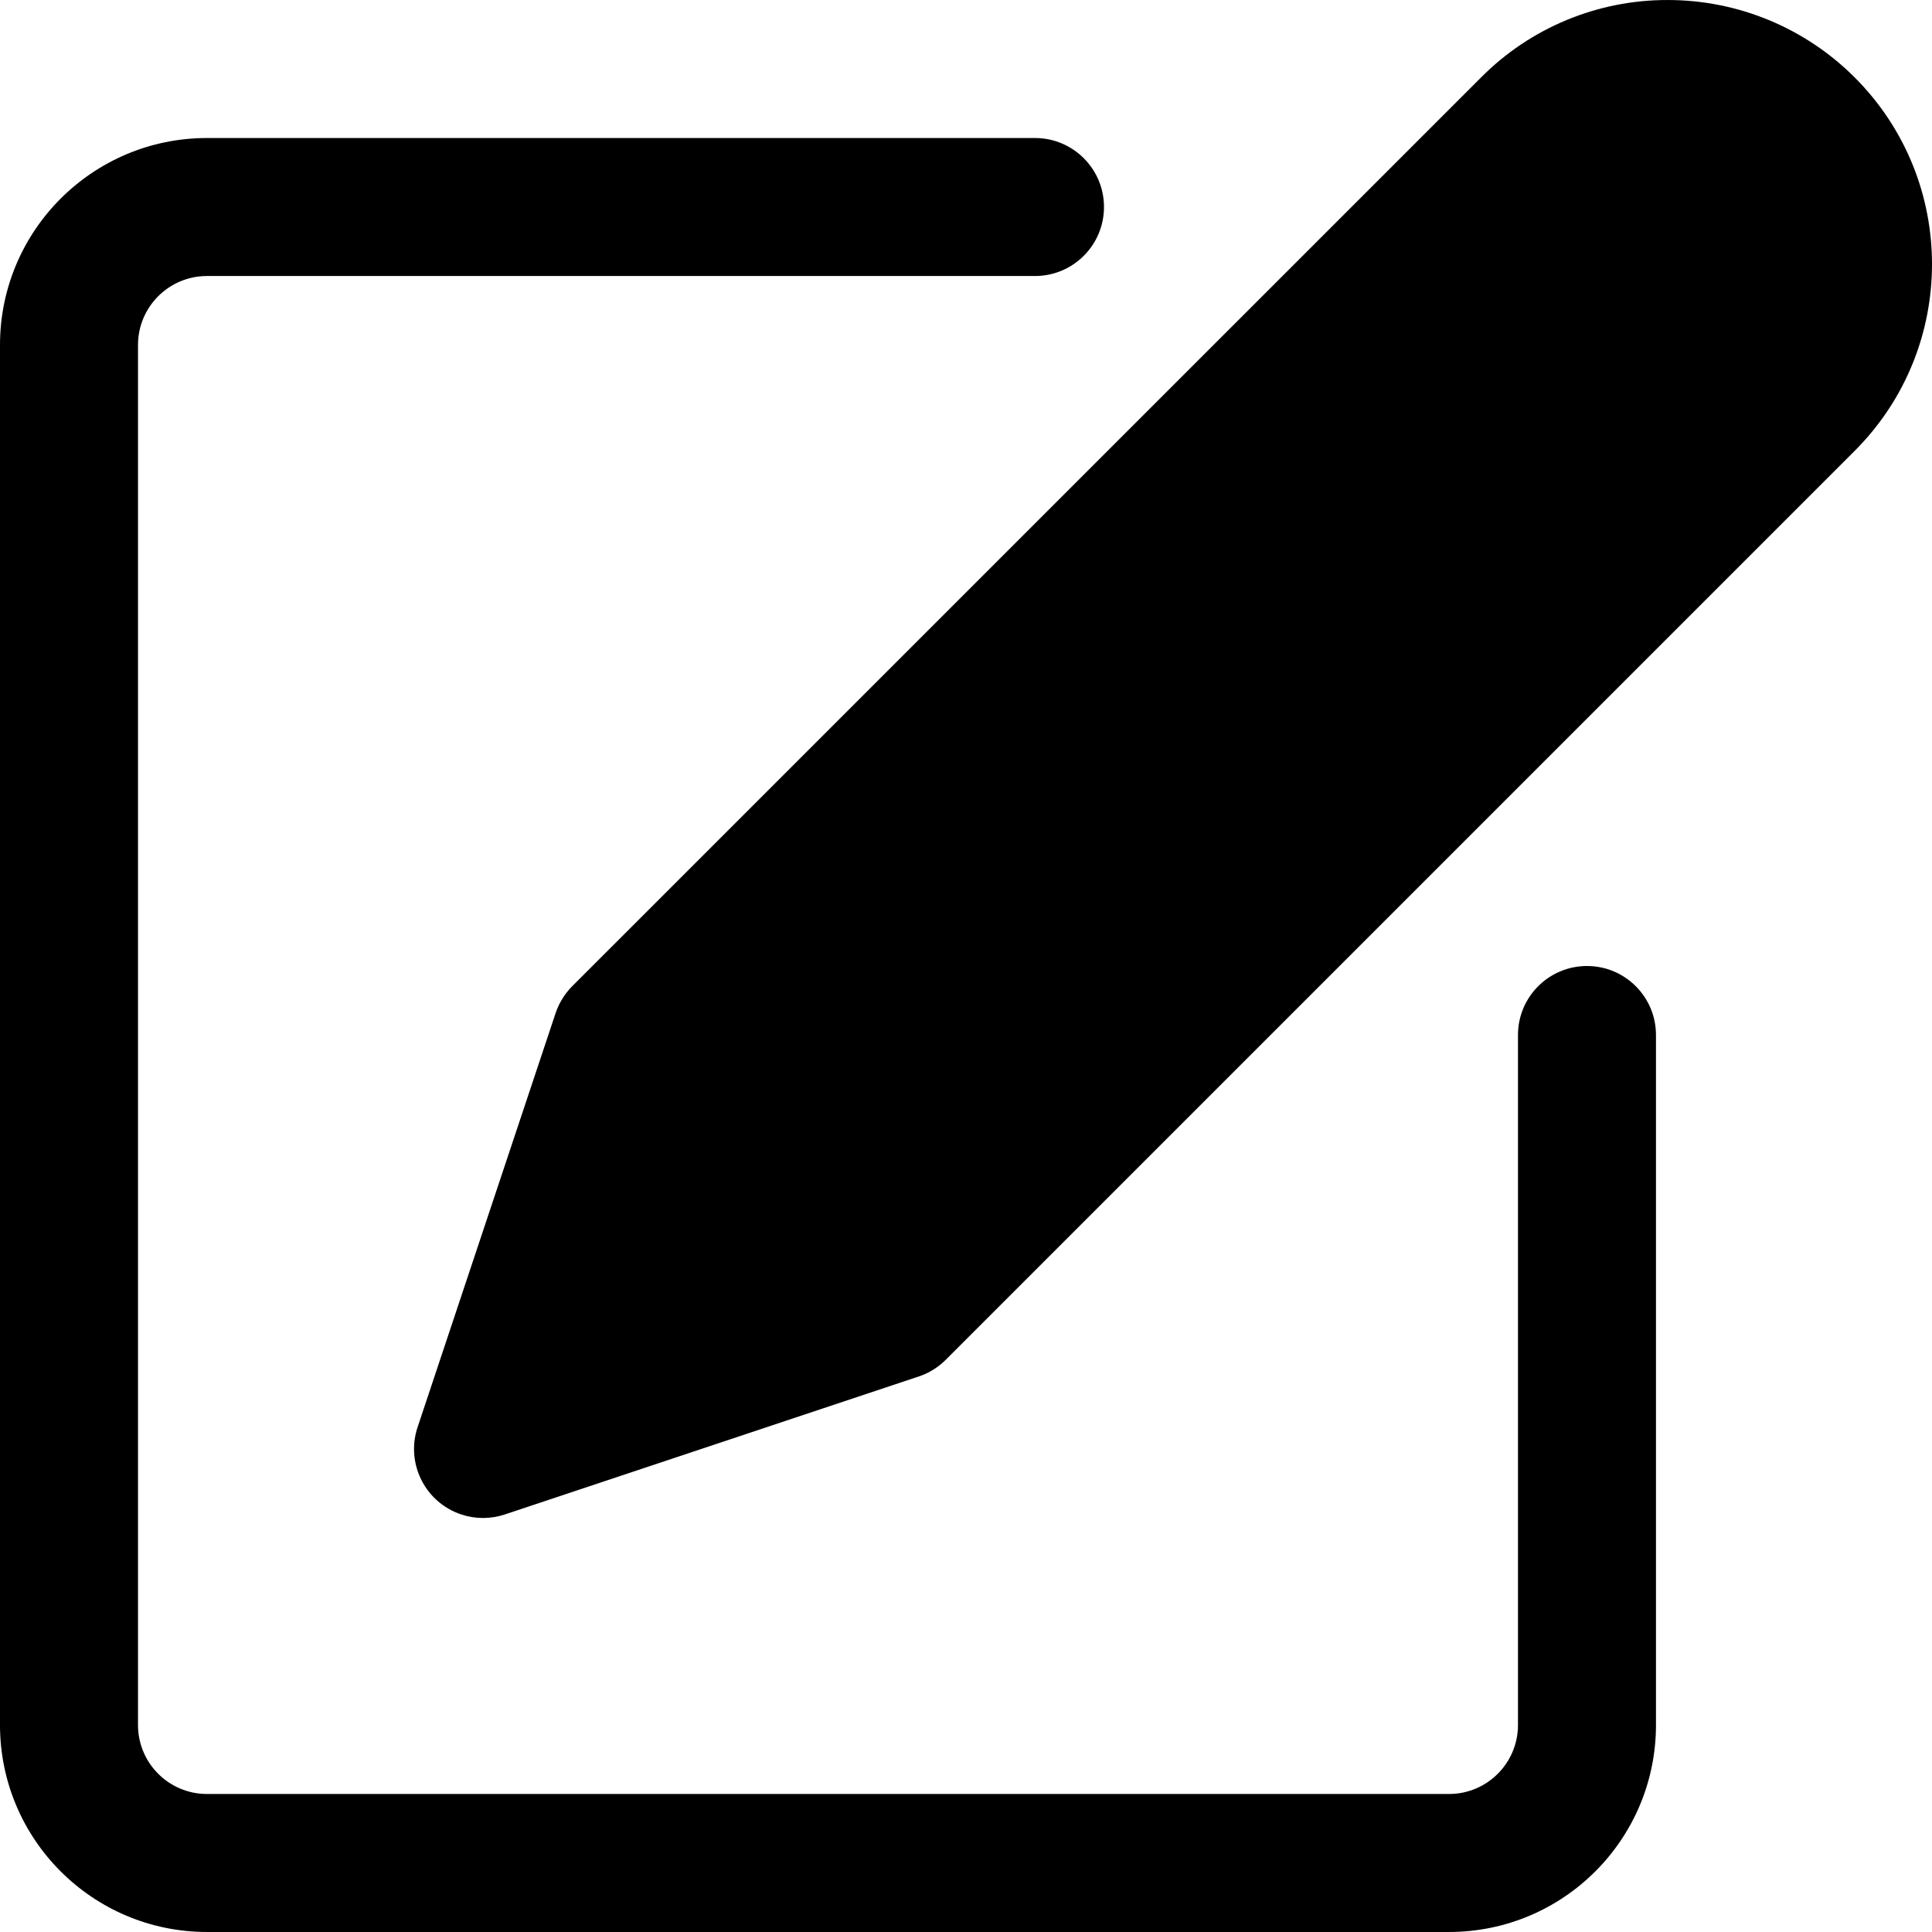
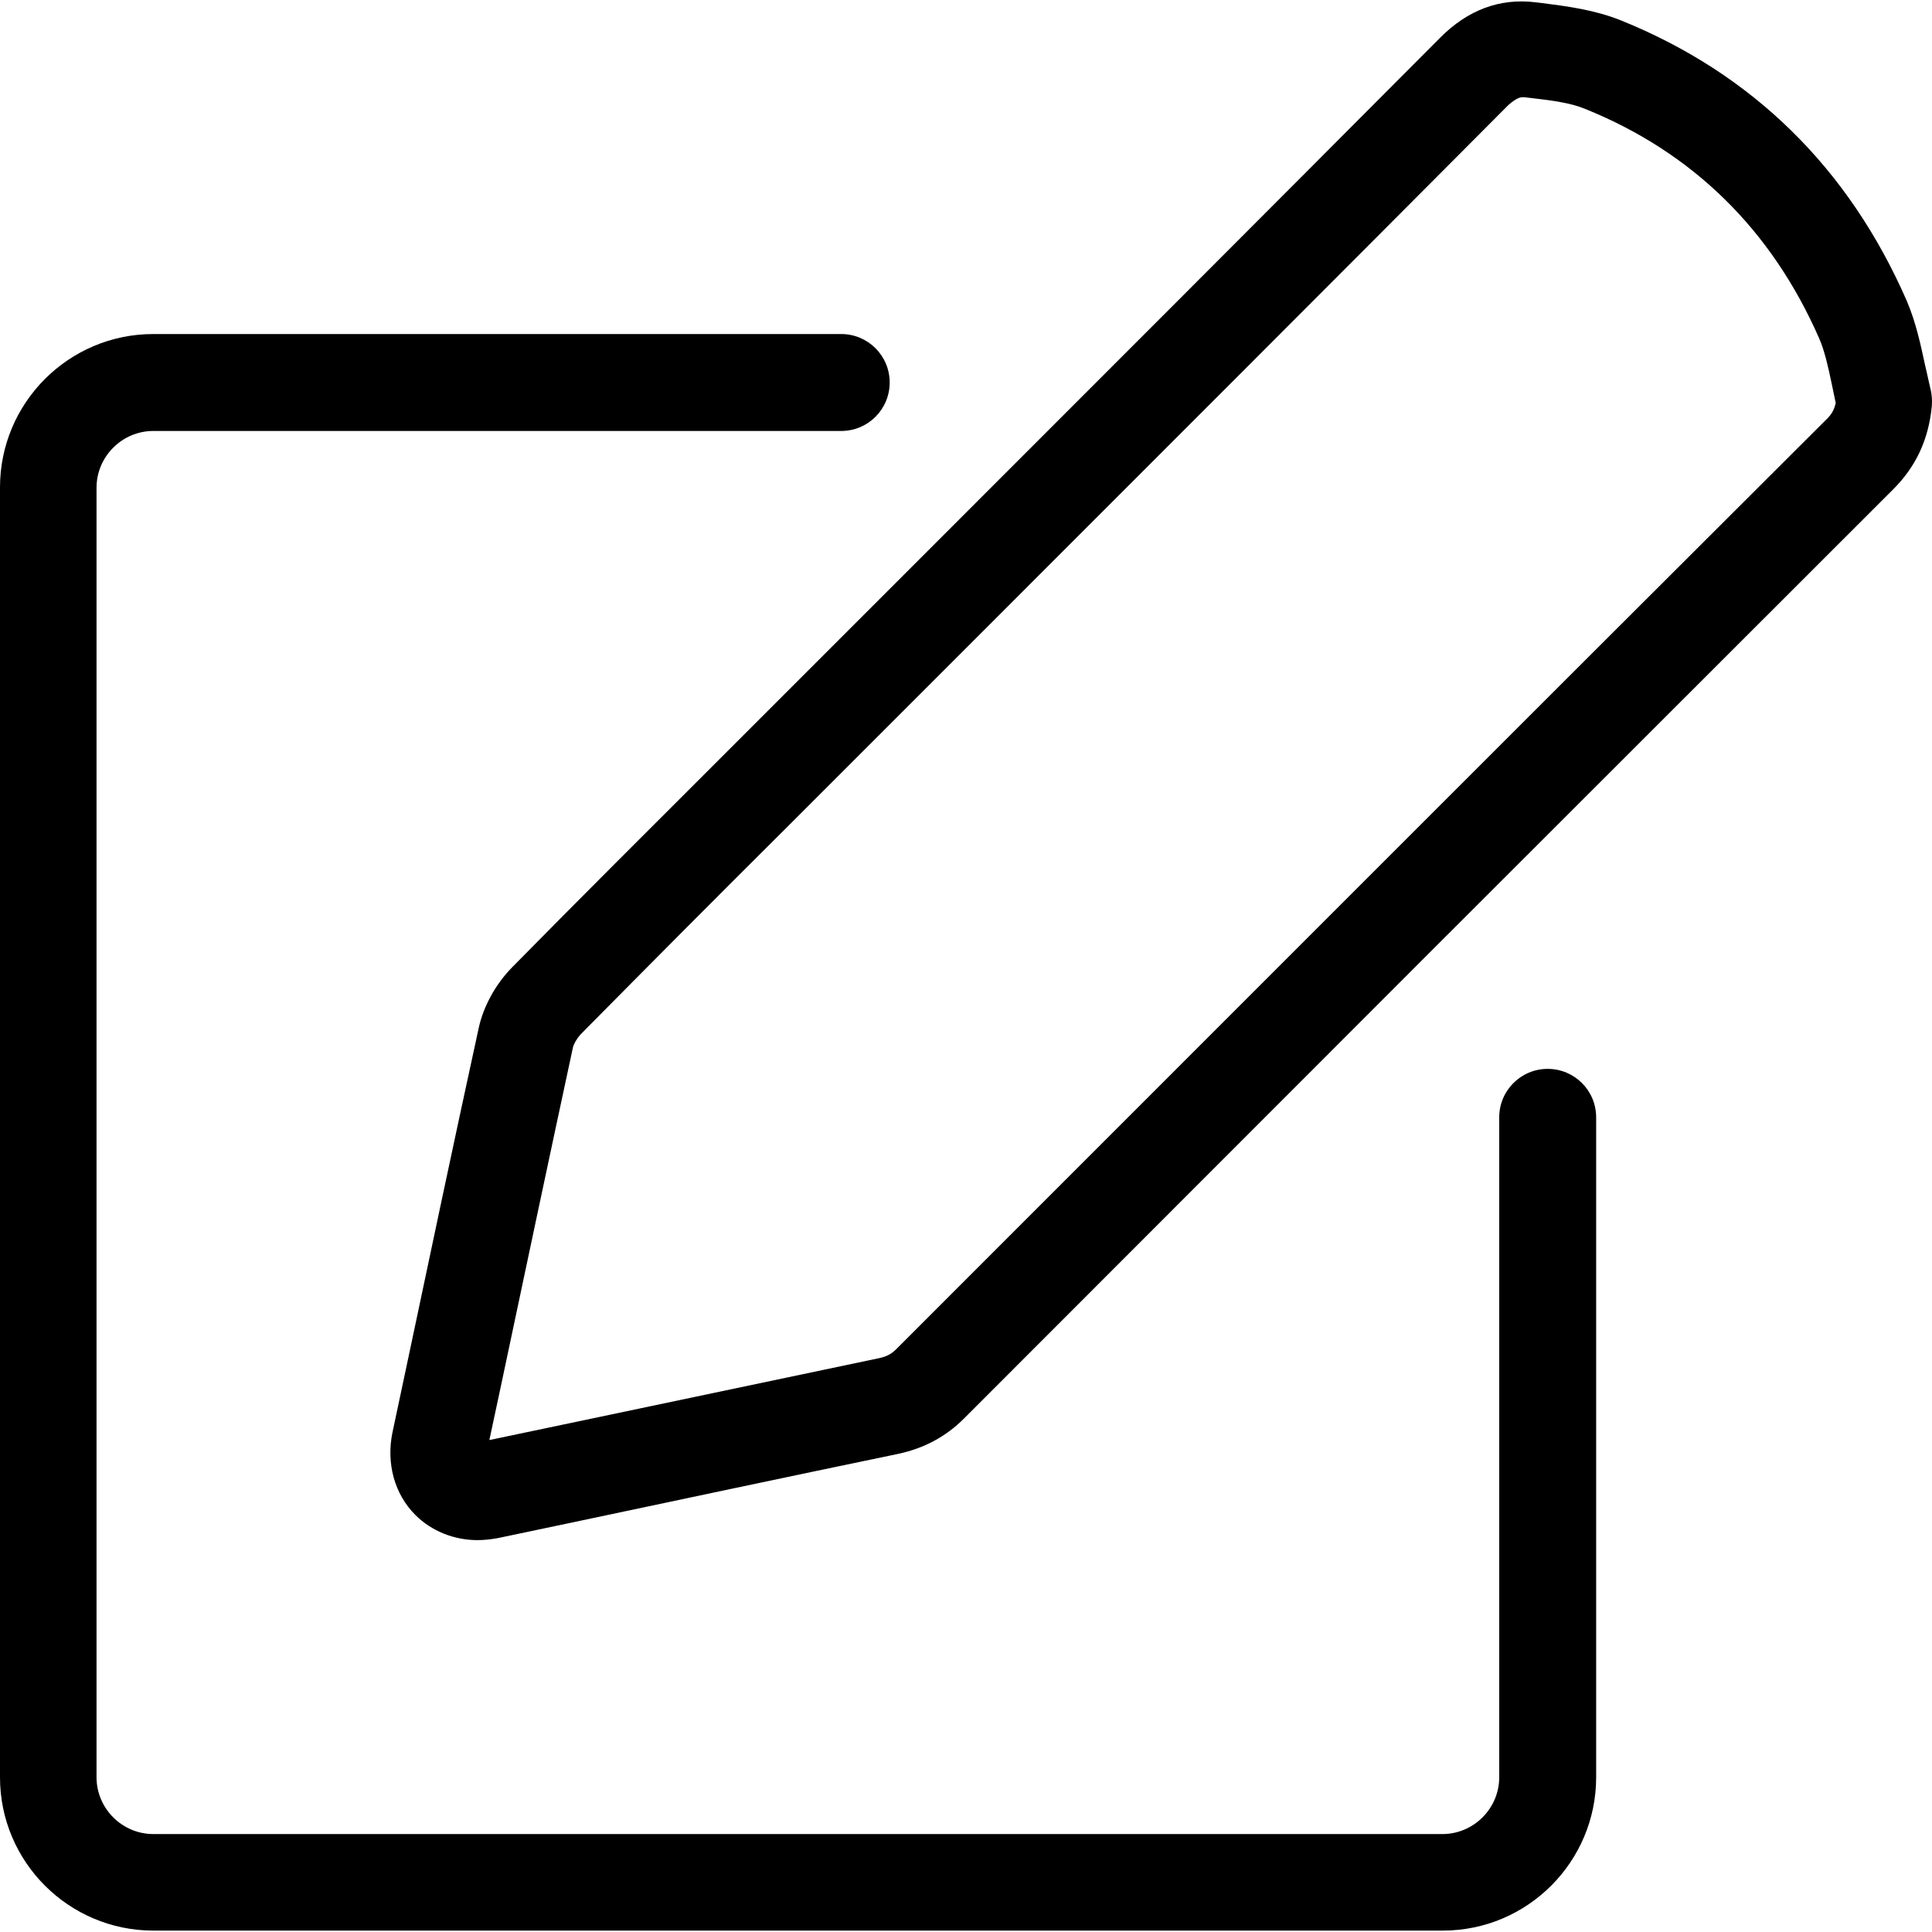
- <svg xmlns="http://www.w3.org/2000/svg" version="1.1" id="Capa_1" x="0px" y="0px" viewBox="0 0 477.873 477.873" style="enable-background:new 0 0 477.873 477.873;" xml:space="preserve">
+ <svg xmlns="http://www.w3.org/2000/svg" version="1.1" id="Capa_1" x="0px" y="0px" viewBox="0 0 490.337 490.337" style="enable-background:new 0 0 490.337 490.337;" xml:space="preserve">
  <g>
    <g>
-       <path d="M392.533,238.937c-9.426,0-17.067,7.641-17.067,17.067V426.67c0,9.426-7.641,17.067-17.067,17.067H51.2    c-9.426,0-17.067-7.641-17.067-17.067V85.337c0-9.426,7.641-17.067,17.067-17.067H256c9.426,0,17.067-7.641,17.067-17.067    S265.426,34.137,256,34.137H51.2C22.923,34.137,0,57.06,0,85.337V426.67c0,28.277,22.923,51.2,51.2,51.2h307.2    c28.277,0,51.2-22.923,51.2-51.2V256.003C409.6,246.578,401.959,238.937,392.533,238.937z" />
-     </g>
-   </g>
-   <g>
-     <g>
-       <path d="M458.742,19.142c-12.254-12.256-28.875-19.14-46.206-19.138c-17.341-0.05-33.979,6.846-46.199,19.149L141.534,243.937    c-1.865,1.879-3.272,4.163-4.113,6.673l-34.133,102.4c-2.979,8.943,1.856,18.607,10.799,21.585    c1.735,0.578,3.552,0.873,5.38,0.875c1.832-0.003,3.653-0.297,5.393-0.87l102.4-34.133c2.515-0.84,4.8-2.254,6.673-4.13    l224.802-224.802C484.25,86.023,484.253,44.657,458.742,19.142z" />
+       <path d="M229.9,145.379l-47.5,47.5c-17.5,17.5-35.1,35-52.5,52.7c-4.1,4.2-7.2,9.8-8.4,15.3c-6.3,28.9-12.4,57.8-18.5,86.7    l-3.4,16c-1.6,7.8,0.5,15.6,5.8,20.9c4.1,4.1,9.8,6.4,15.8,6.4c1.7,0,3.4-0.2,5.1-0.5l17.6-3.7c28-5.9,56.1-11.9,84.1-17.7    c6.5-1.4,12-4.3,16.7-9c78.6-78.7,157.2-157.3,235.8-235.8c5.8-5.8,9-12.7,9.8-21.2c0.1-1.4,0-2.8-0.3-4.1c-0.5-2-0.9-4.1-1.4-6.1    c-1.1-5.1-2.3-10.9-4.7-16.5l0,0c-14.7-33.6-39.1-57.6-72.5-71.1c-6.7-2.7-13.8-3.6-20-4.4l-1.7-0.2c-9-1.1-17.2,1.9-24.3,9.1    C320.4,54.879,275.1,100.179,229.9,145.379z M386.4,24.679c0.2,0,0.3,0,0.5,0l1.7,0.2c5.2,0.6,10,1.2,13.8,2.8    c27.2,11,47.2,30.6,59.3,58.2c1.4,3.2,2.3,7.3,3.2,11.6c0.3,1.6,0.7,3.2,1,4.8c-0.4,1.8-1.1,3-2.5,4.3    c-78.7,78.5-157.3,157.2-235.9,235.8c-1.3,1.3-2.5,1.9-4.3,2.3c-28.1,5.9-56.1,11.8-84.2,17.7l-14.8,3.1l2.8-13.1    c6.1-28.8,12.2-57.7,18.4-86.5c0.2-0.9,1-2.3,1.9-3.3c17.4-17.6,34.8-35.1,52.3-52.5l47.5-47.5c45.3-45.3,90.6-90.6,135.8-136    C384.8,24.979,385.7,24.679,386.4,24.679z" />
+       <path d="M38.9,109.379h174.6c6.8,0,12.3-5.5,12.3-12.3s-5.5-12.3-12.3-12.3H38.9c-21.5,0-38.9,17.5-38.9,38.9v327.4    c0,21.5,17.5,38.9,38.9,38.9h327.3c21.5,0,38.9-17.5,38.9-38.9v-167.5c0-6.8-5.5-12.3-12.3-12.3s-12.3,5.5-12.3,12.3v167.5    c0,7.9-6.5,14.4-14.4,14.4H38.9c-7.9,0-14.4-6.5-14.4-14.4v-327.3C24.5,115.879,31,109.379,38.9,109.379z" />
    </g>
  </g>
  <g>
</g>
  <g>
</g>
  <g>
</g>
  <g>
</g>
  <g>
</g>
  <g>
</g>
  <g>
</g>
  <g>
</g>
  <g>
</g>
  <g>
</g>
  <g>
</g>
  <g>
</g>
  <g>
</g>
  <g>
</g>
  <g>
</g>
</svg>
